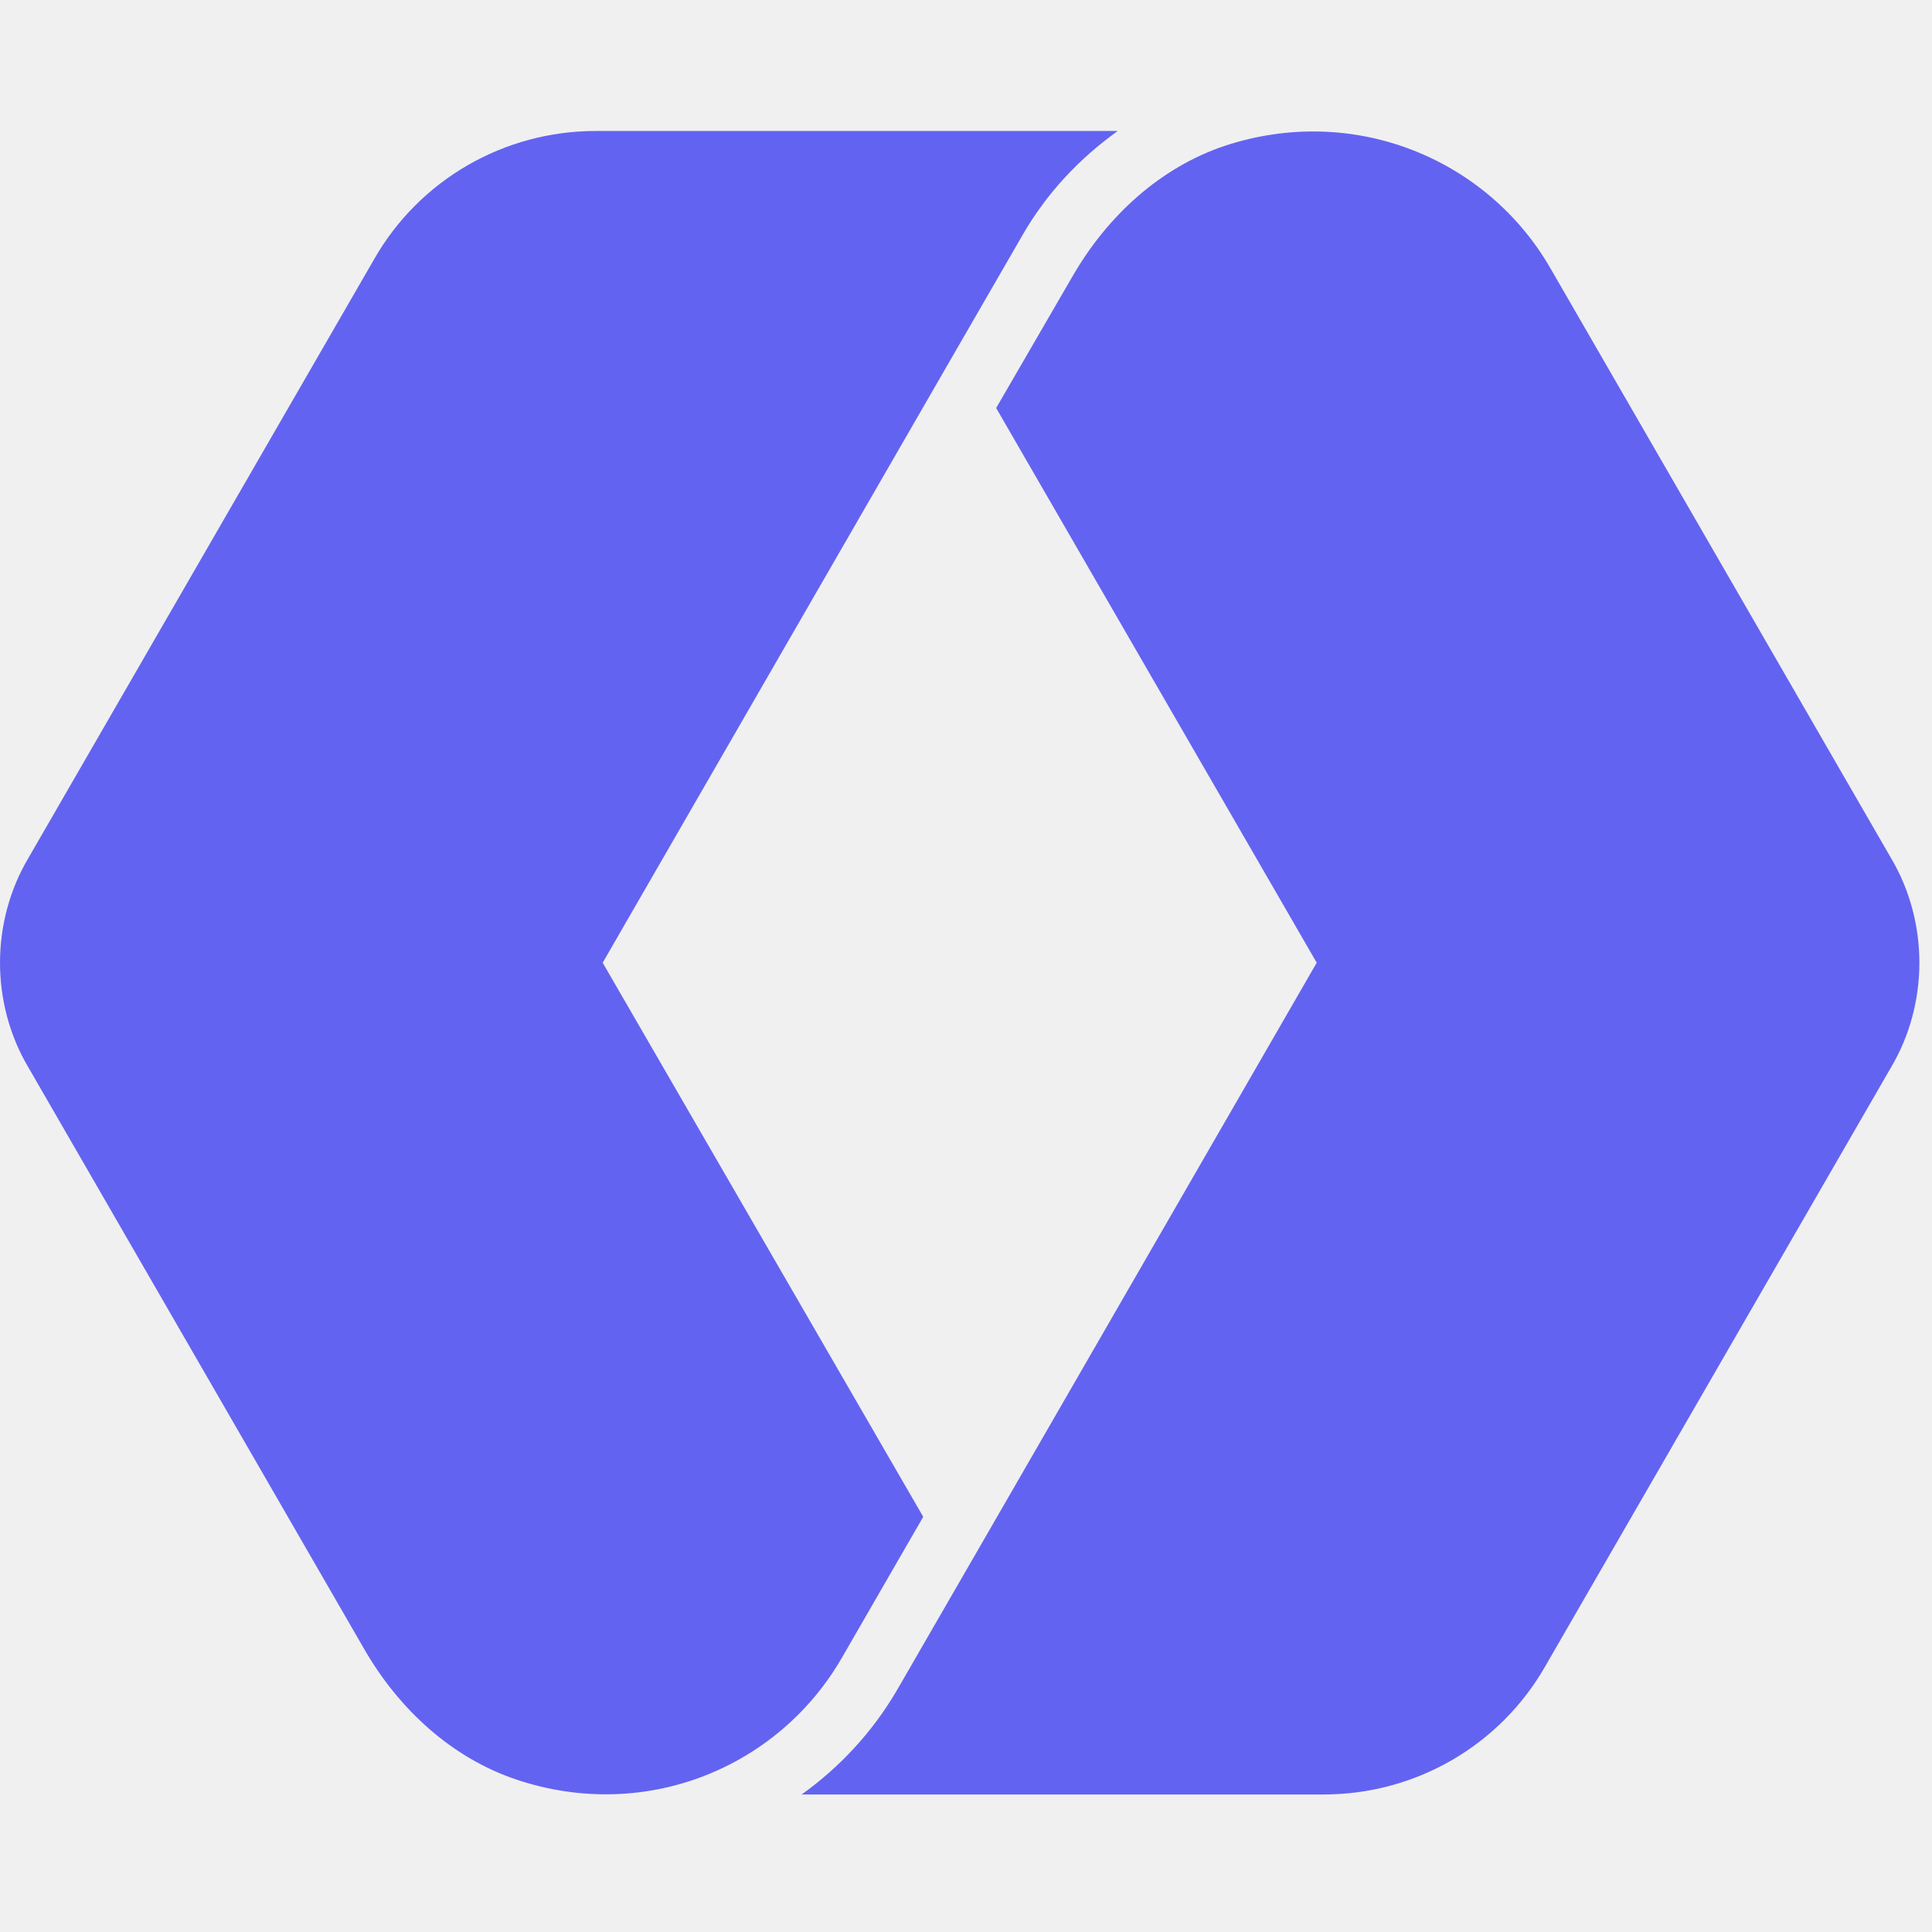
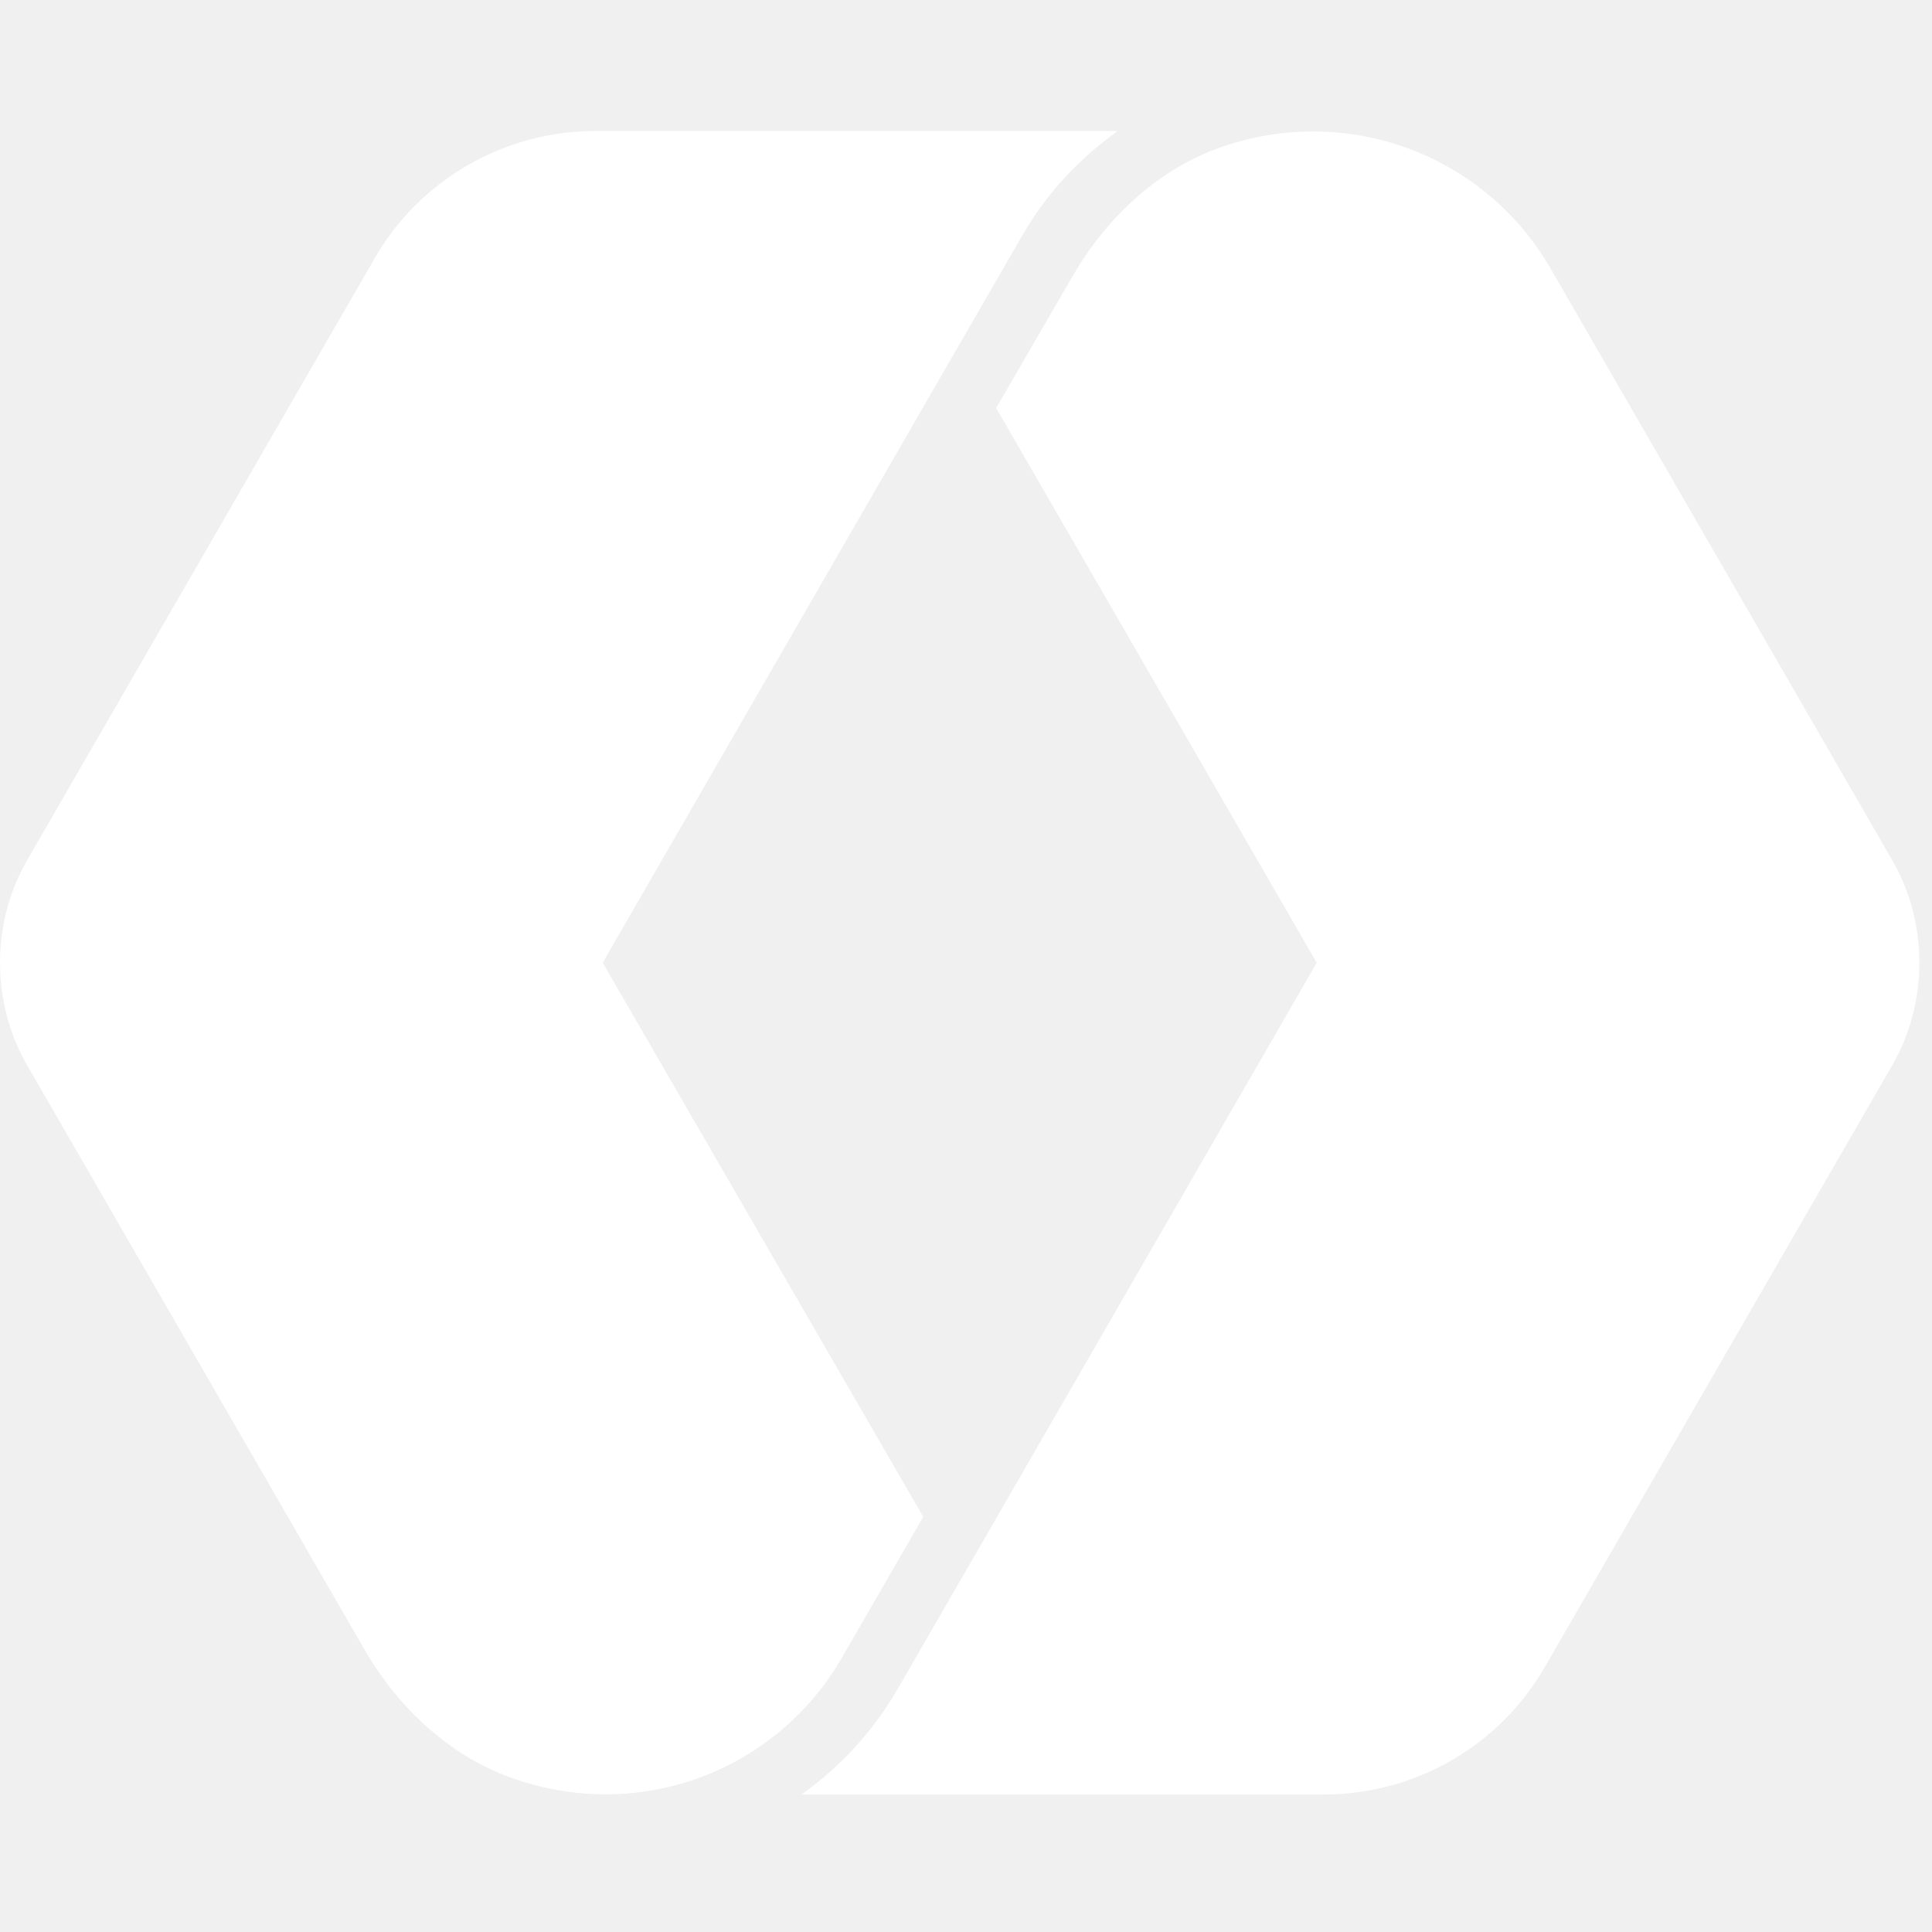
<svg xmlns="http://www.w3.org/2000/svg" width="32" height="32" viewBox="0 0 59 51" fill="none">
-   <path d="M0 25.4C0 26.514 0.293 27.628 0.86 28.585L11.137 46.385C12.192 48.202 13.794 49.687 15.787 50.351C19.715 51.66 23.779 49.98 25.713 46.619L28.194 42.321L18.405 25.4L28.741 7.483L31.223 3.185C31.965 1.895 32.962 0.84 34.134 0H33.059H18.191C15.396 0 12.817 1.485 11.43 3.908L0.86 22.215C0.293 23.173 0 24.287 0 25.4Z" fill="#6363f1" />
-   <path d="M58.615 25.4C58.615 24.286 58.322 23.173 57.755 22.215L47.341 4.181C45.407 0.84 41.343 -0.84 37.416 0.449C35.423 1.114 33.821 2.599 32.766 4.416L30.421 8.46L40.21 25.4L29.874 43.317L27.392 47.615C26.65 48.886 25.654 49.96 24.481 50.8H25.556H40.425C43.219 50.8 45.798 49.315 47.185 46.893L57.755 28.585C58.322 27.628 58.615 26.514 58.615 25.4Z" fill="#6363f1" />
+   <path d="M0 25.4C0 26.514 0.293 27.628 0.86 28.585L11.137 46.385C12.192 48.202 13.794 49.687 15.787 50.351C19.715 51.66 23.779 49.98 25.713 46.619L28.194 42.321L18.405 25.4L28.741 7.483L31.223 3.185C31.965 1.895 32.962 0.84 34.134 0H33.059H18.191C15.396 0 12.817 1.485 11.43 3.908L0.86 22.215C0.293 23.173 0 24.287 0 25.4Z" fill="#fff" />
+   <path d="M58.615 25.4C58.615 24.286 58.322 23.173 57.755 22.215L47.341 4.181C45.407 0.84 41.343 -0.84 37.416 0.449C35.423 1.114 33.821 2.599 32.766 4.416L30.421 8.46L40.21 25.4L29.874 43.317L27.392 47.615C26.65 48.886 25.654 49.96 24.481 50.8H25.556H40.425C43.219 50.8 45.798 49.315 47.185 46.893L57.755 28.585C58.322 27.628 58.615 26.514 58.615 25.4Z" fill="#fff" />
</svg>
